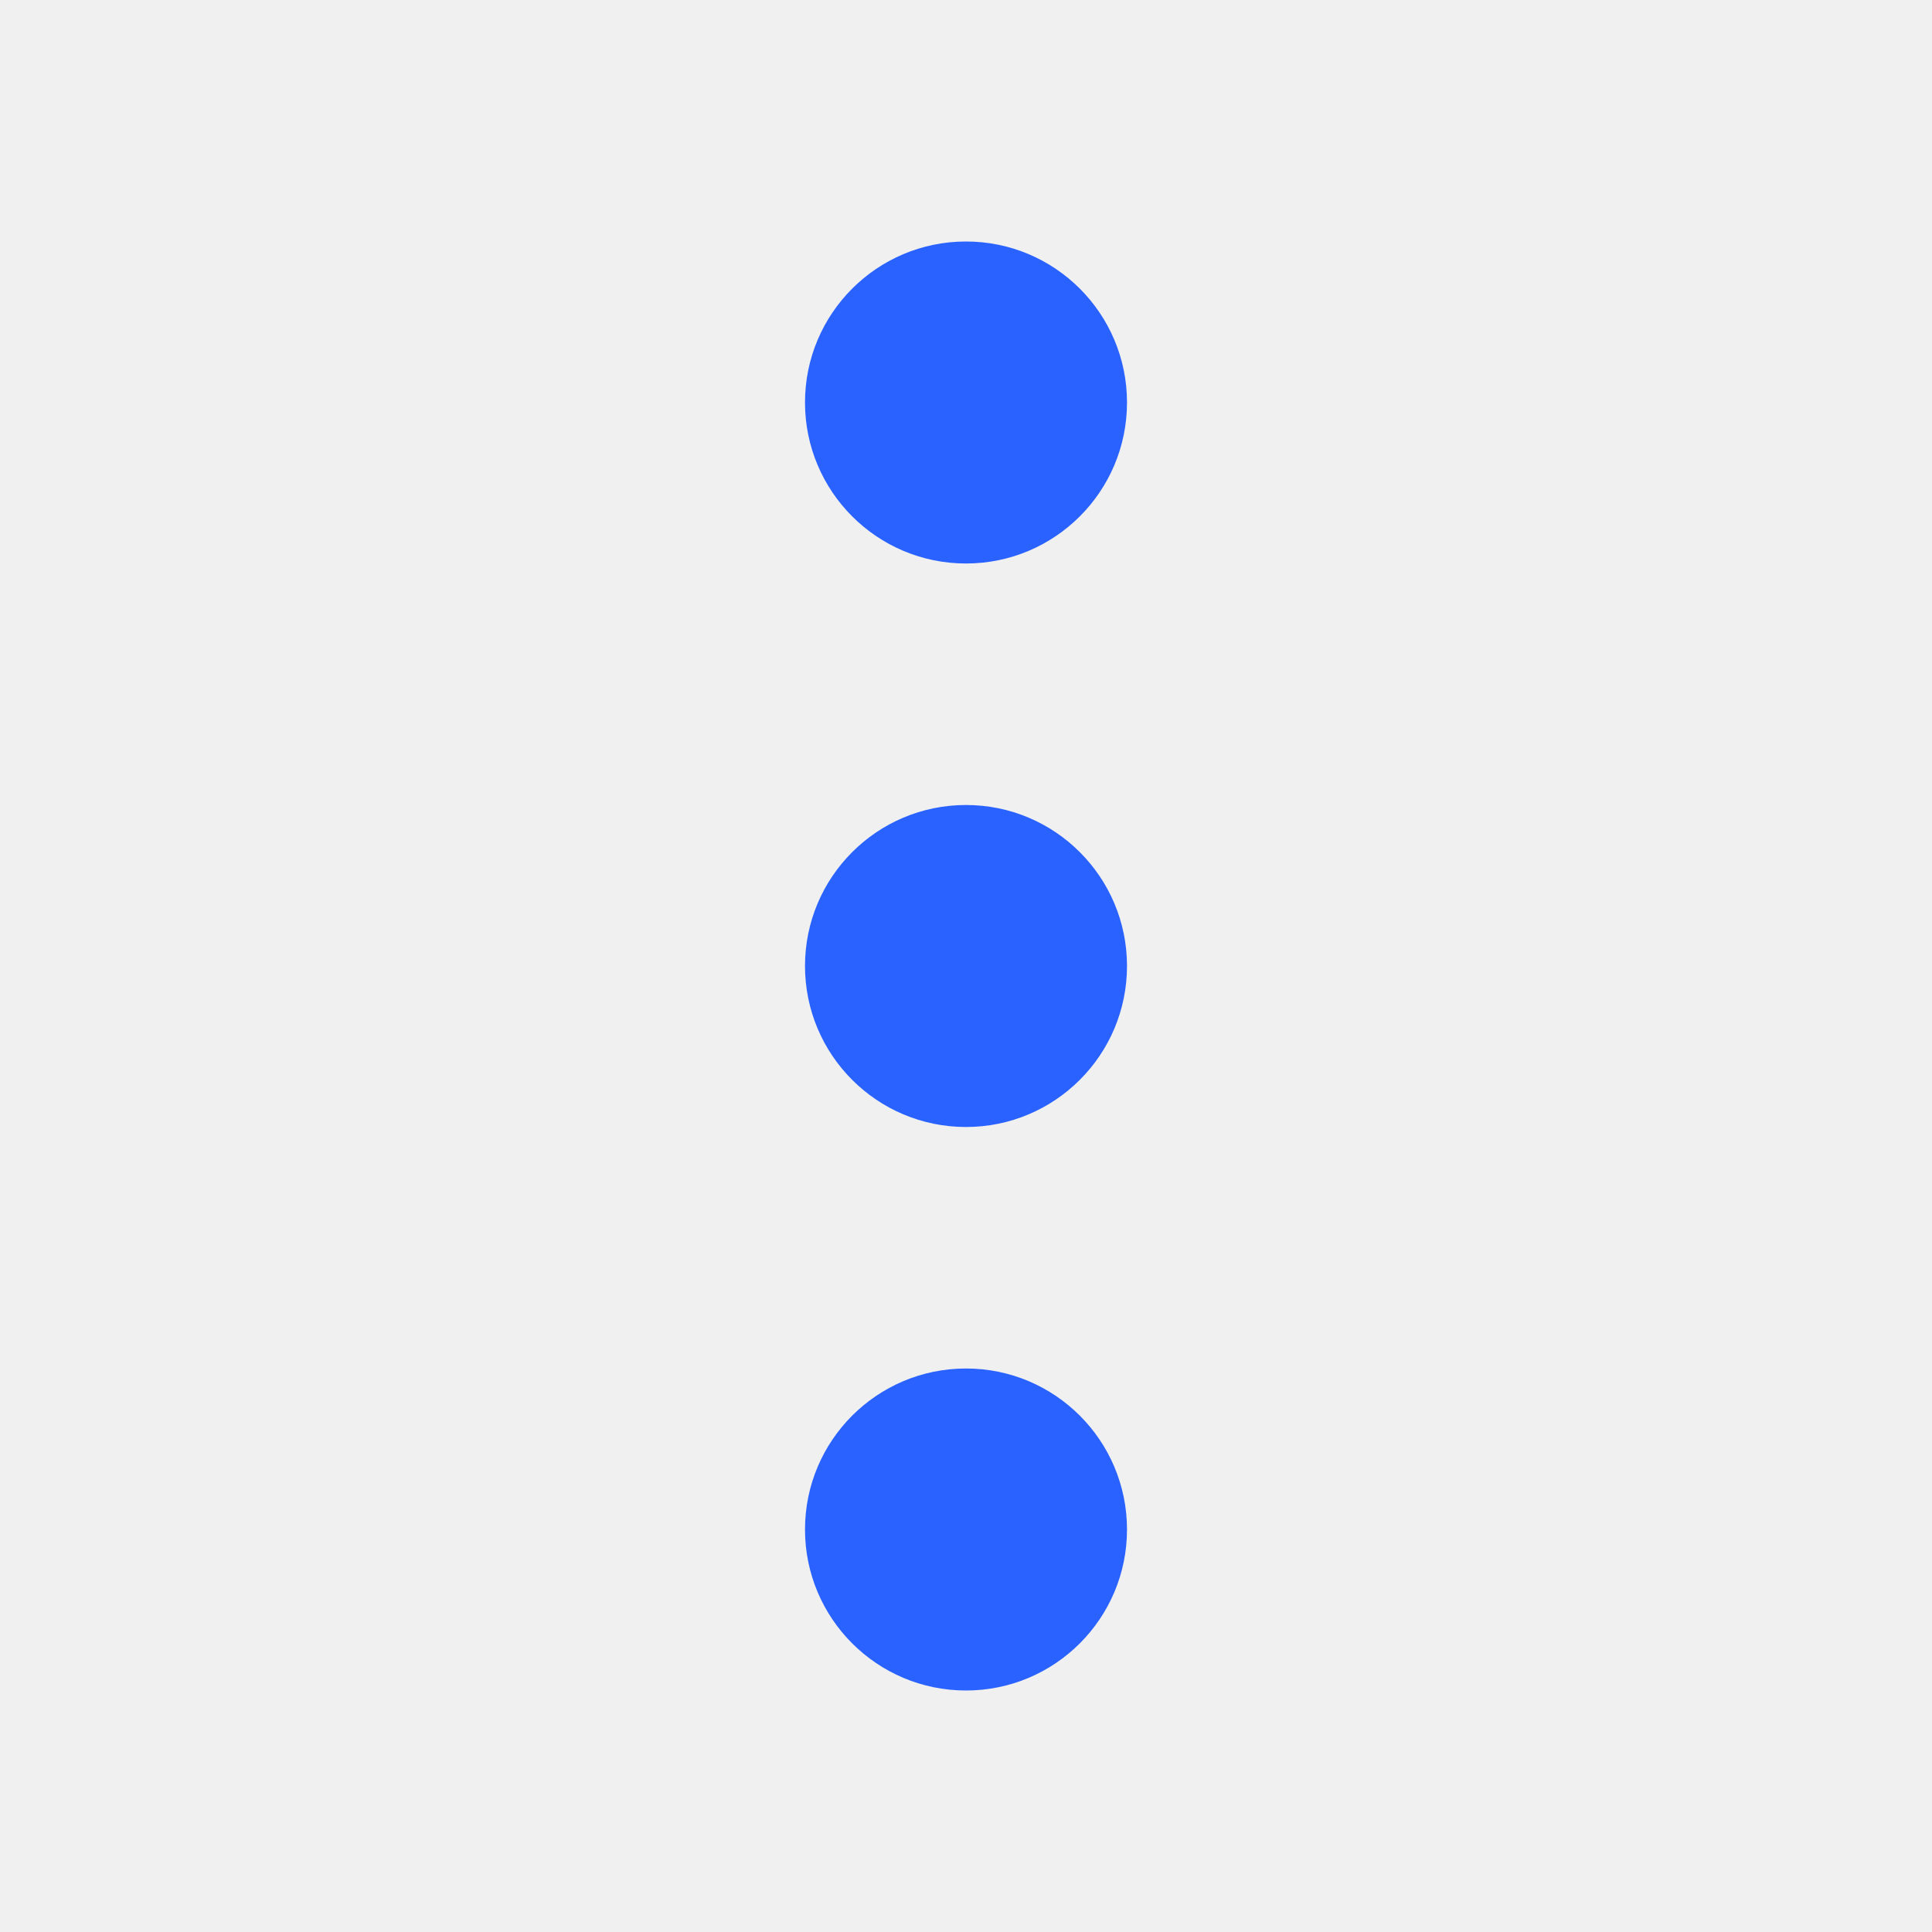
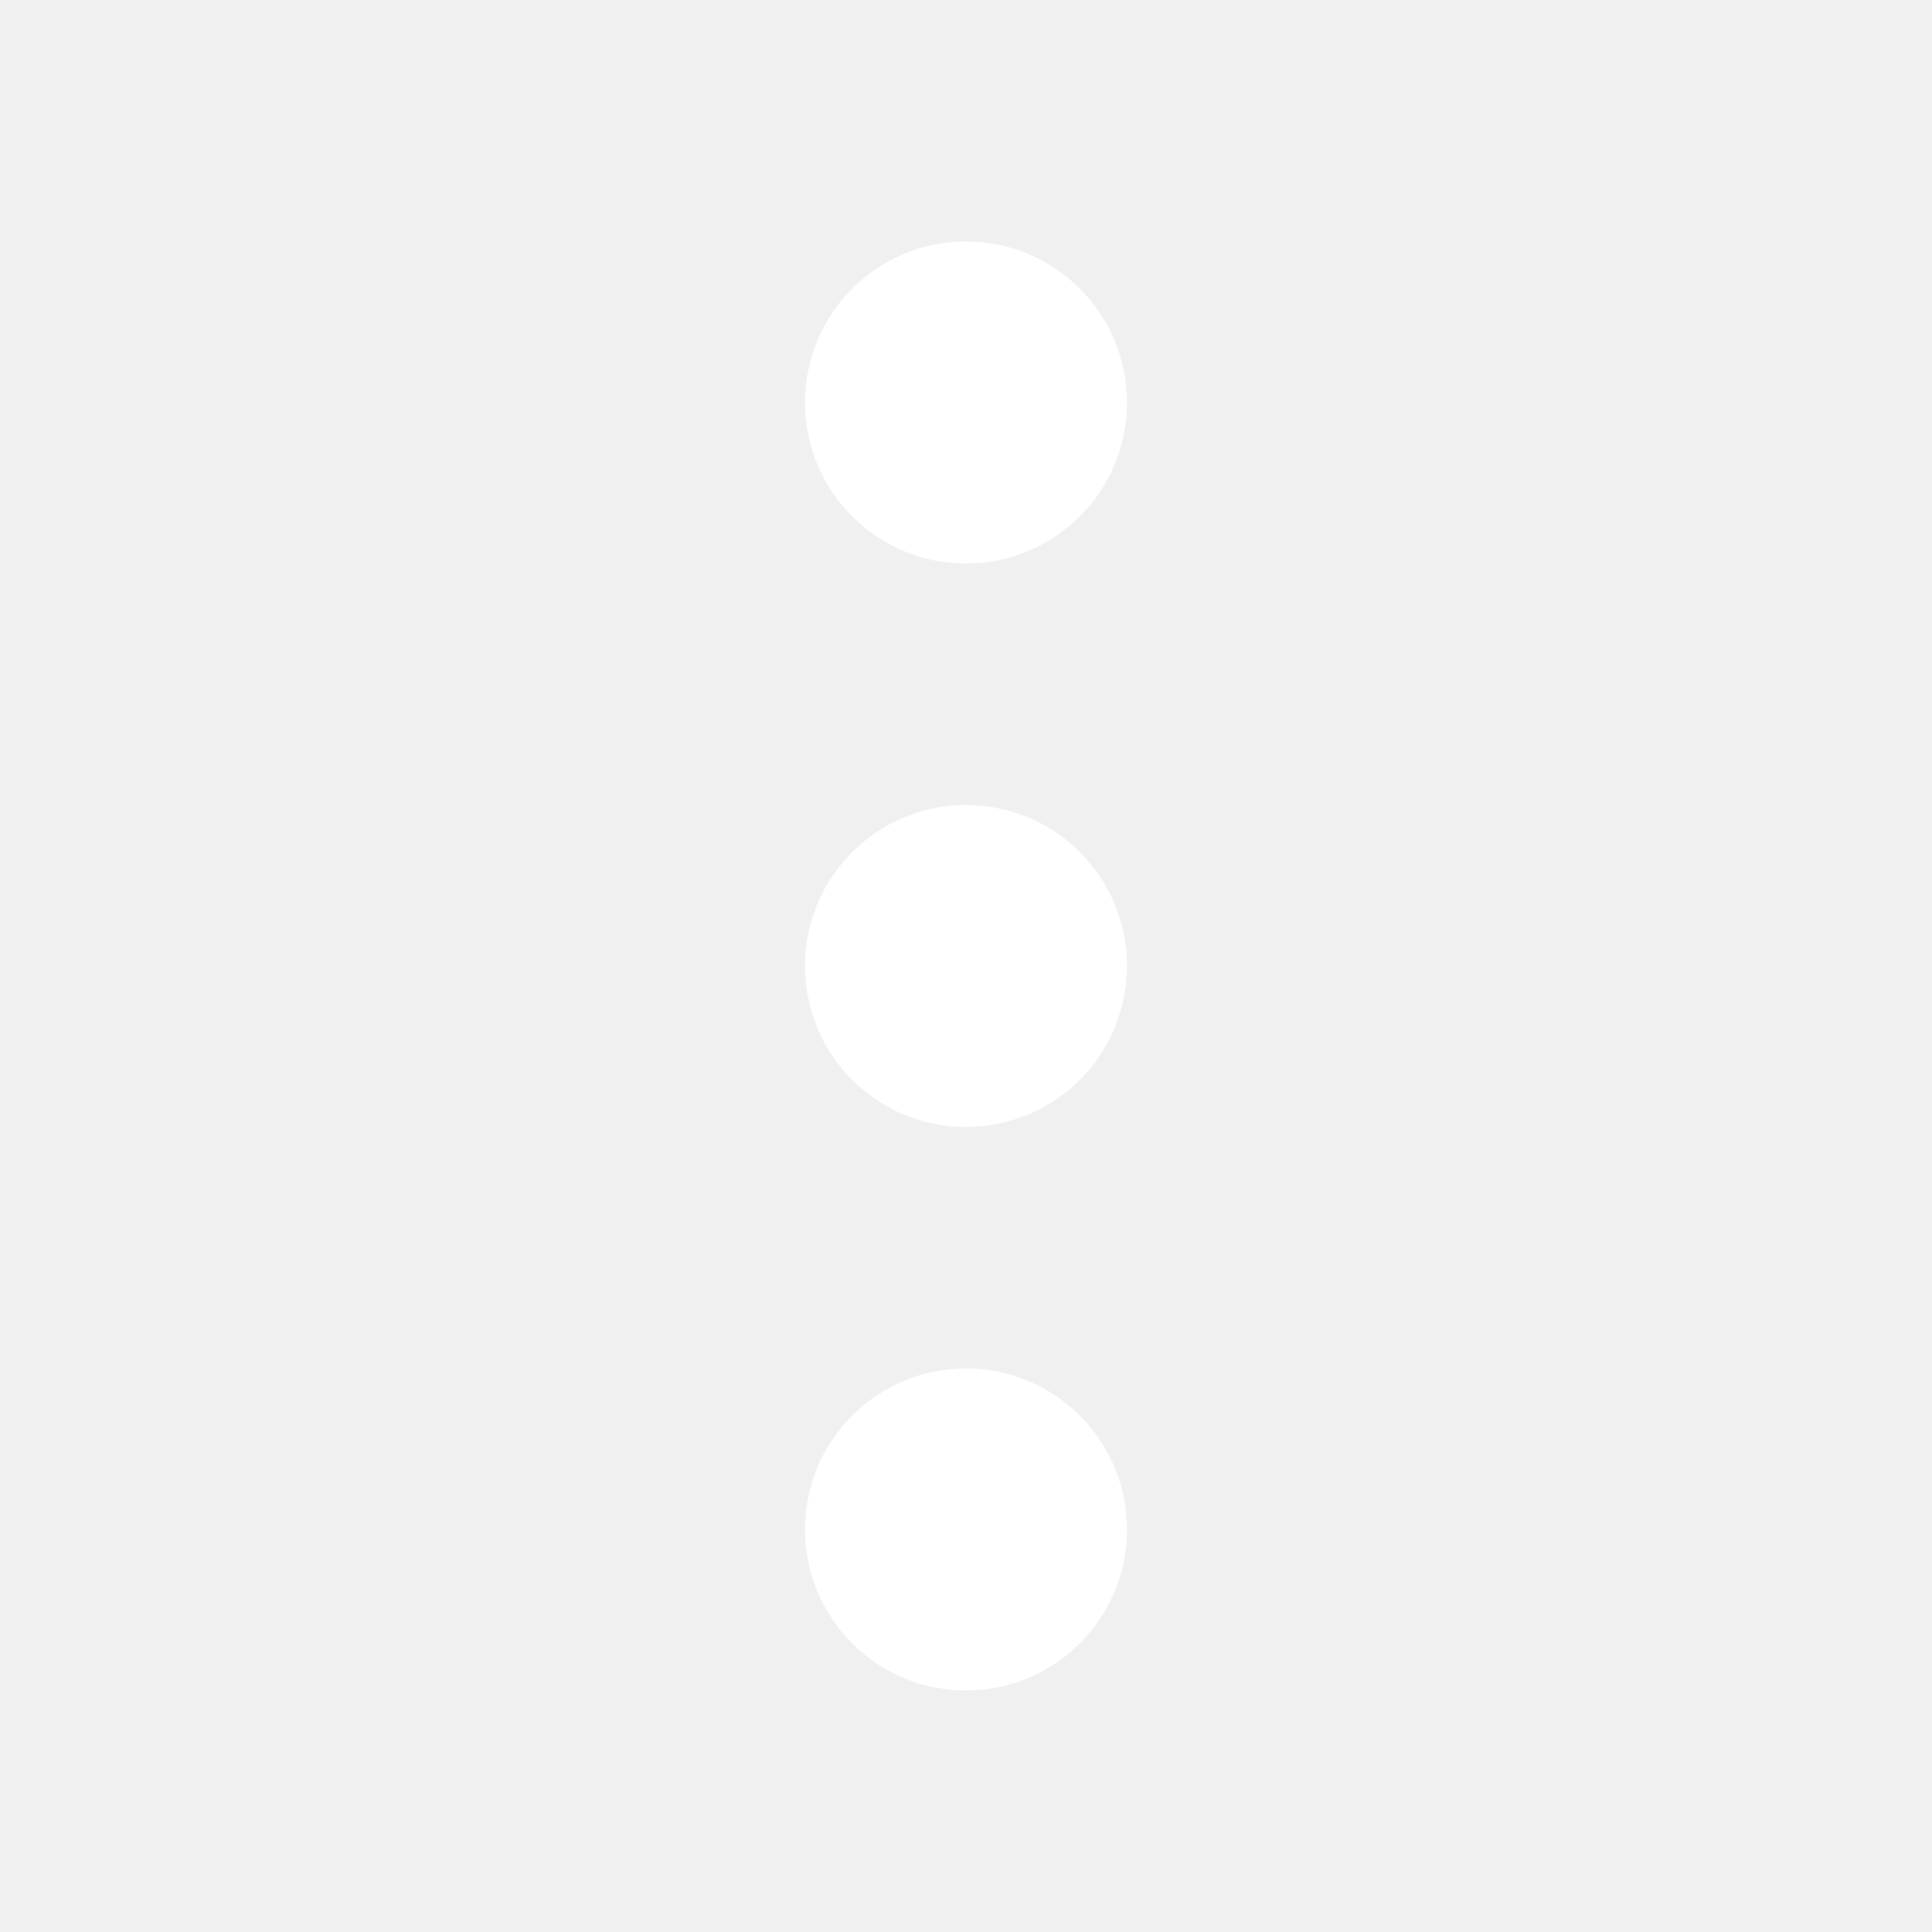
<svg xmlns="http://www.w3.org/2000/svg" version="1.0" viewBox="0 0 24 24">
-   <circle fill="#2962ff" cx="12" cy="12" r="2" />
-   <circle fill="#2962ff" cx="12" cy="5" r="2" />
-   <circle fill="#2962ff" cx="12" cy="19" r="2" />
+   <circle fill="#fff" cx="12" cy="12" r="2" />
+   <circle fill="#fff" cx="12" cy="5" r="2" />
+   <circle fill="#fff" cx="12" cy="19" r="2" />
</svg>
